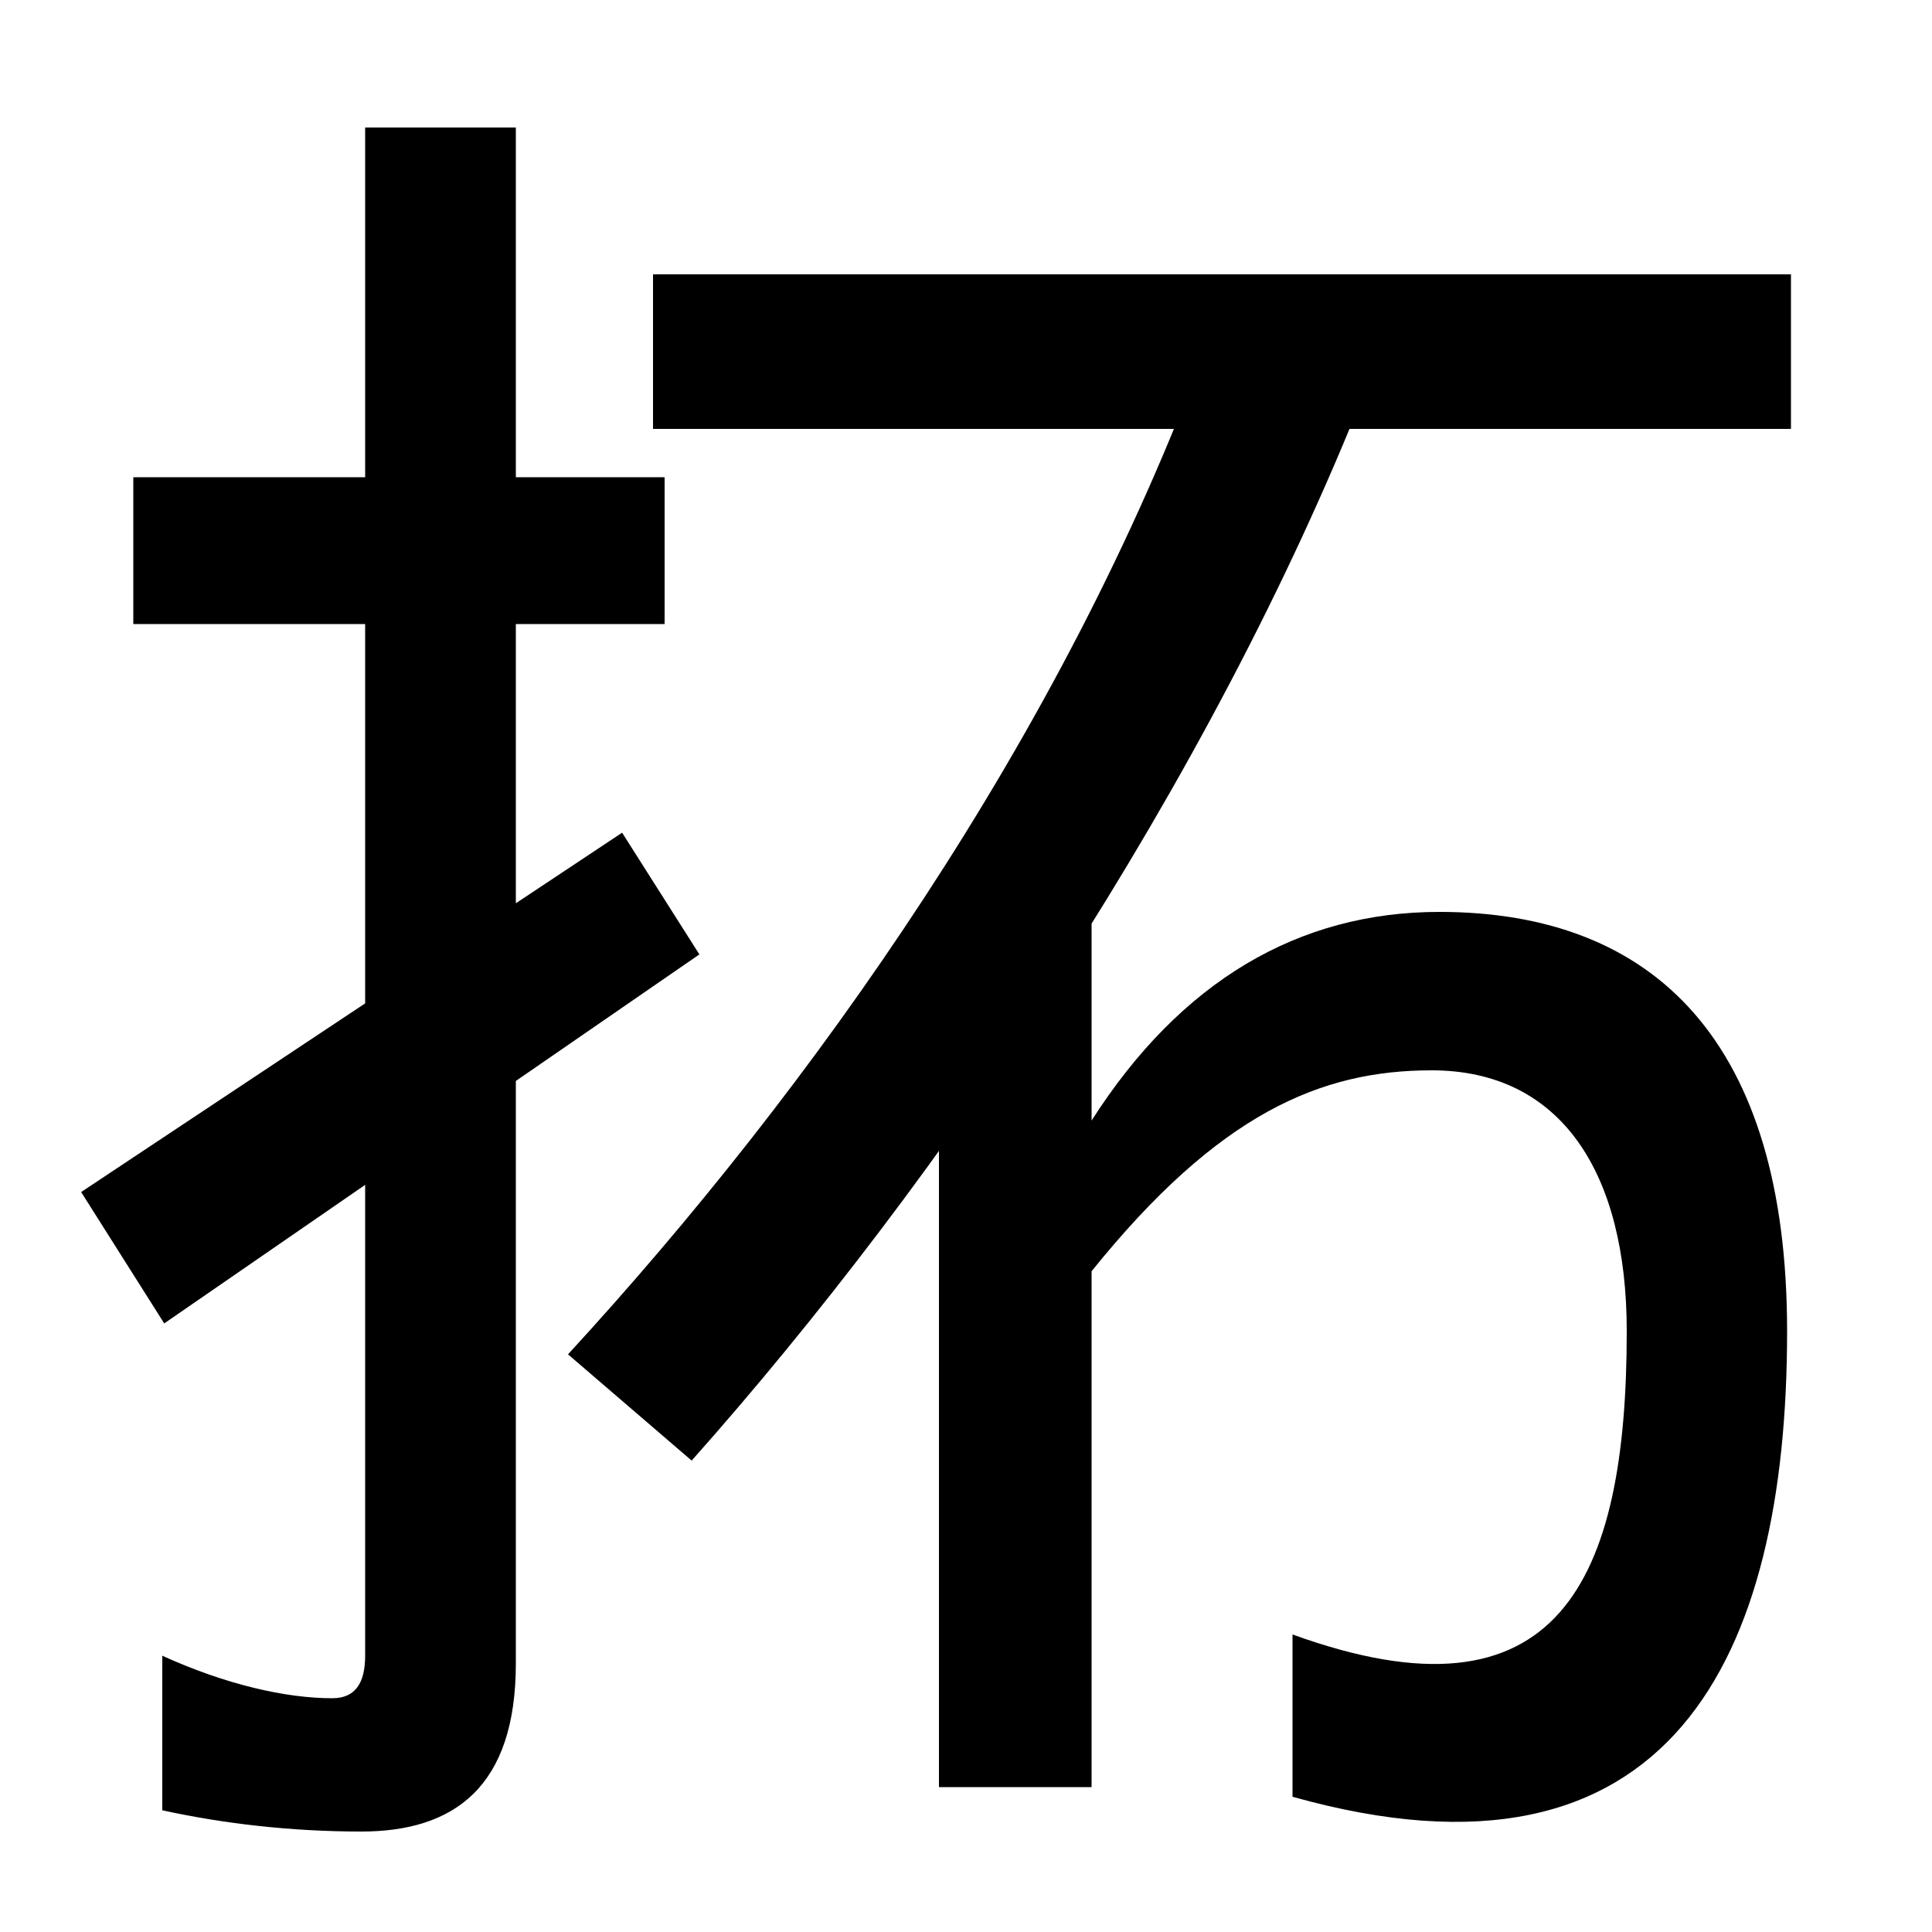
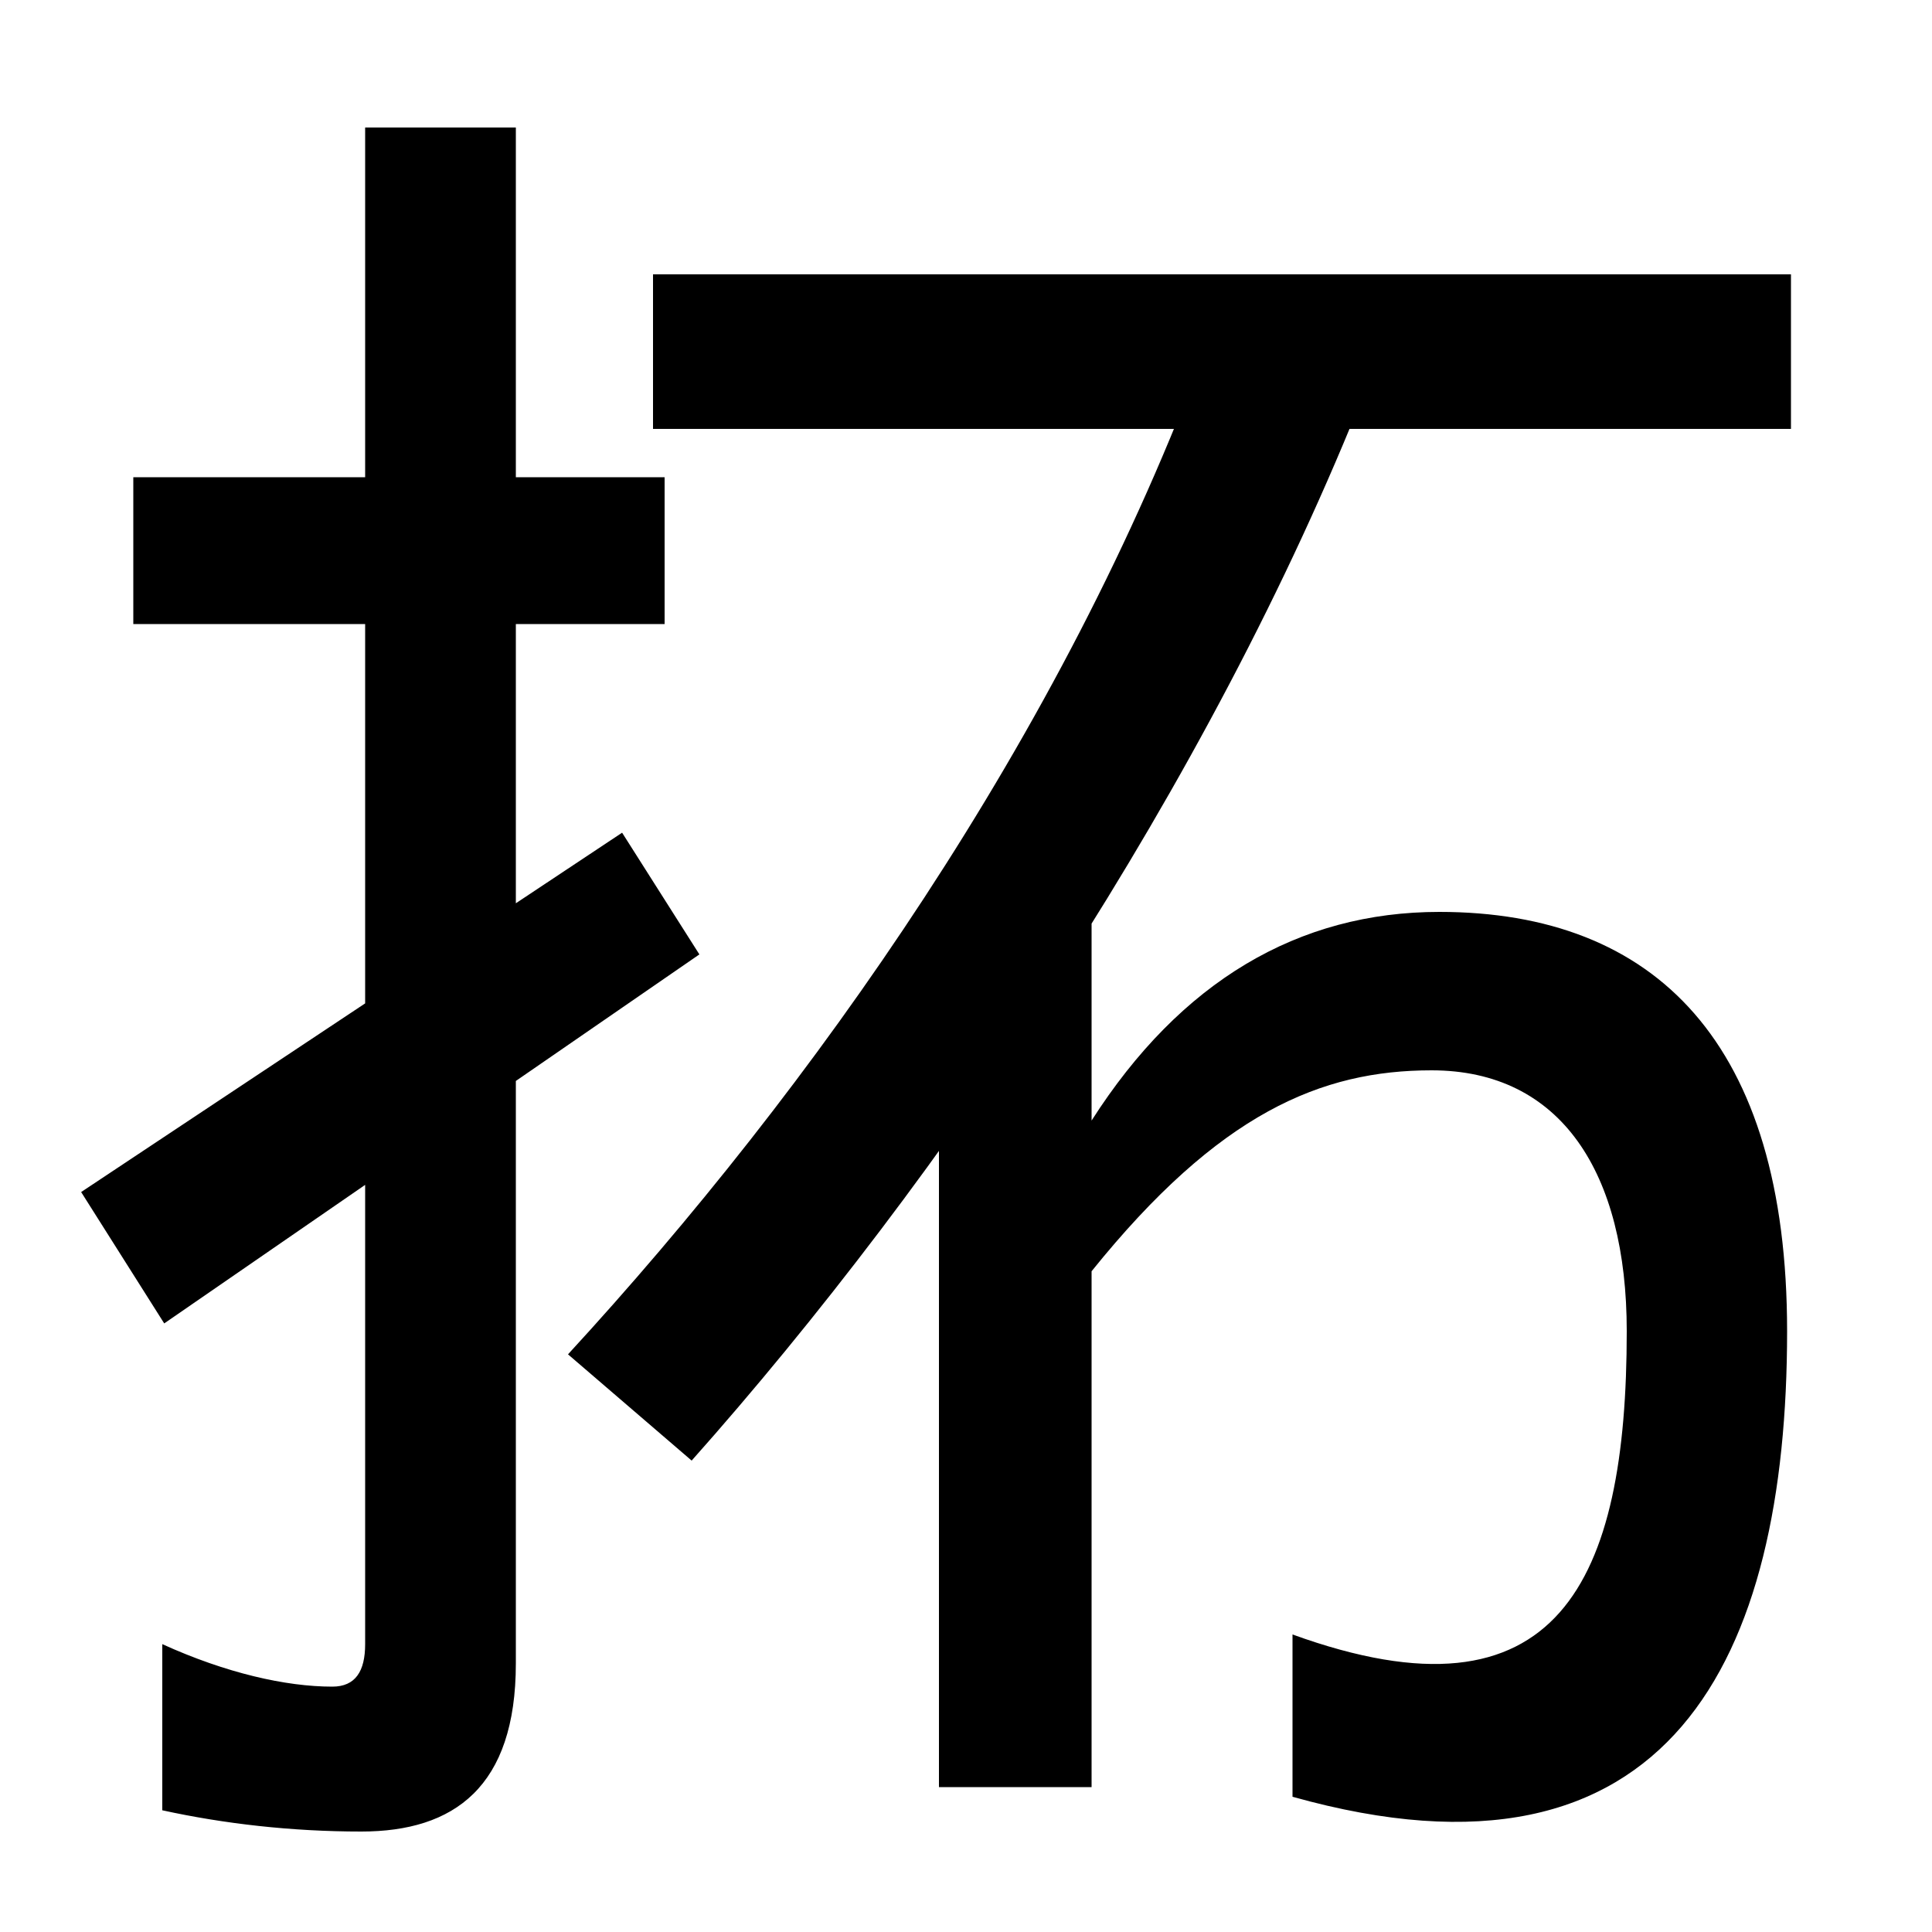
<svg xmlns="http://www.w3.org/2000/svg" width="1000" height="1000">
-   <path d="M187 -68C235 -68 267 -45 267 19V814H189V23C189 9 184 1 172 1C148 1 117 8 84 23V-57C116 -64 151 -68 187 -68ZM69 557H344V633H69ZM362 386 322 449 42 263 85 195ZM707 679 624 700C550 499 420 316 294 179L358 124C487 269 626 474 707 679ZM669 34V-50C865 -105 925 22 925 191C925 340 857 408 745 408C672 408 611 372 565 300V417H486V-45H565V222C631 304 684 326 741 326C808 326 842 273 842 191C842 62 807 -16 669 34ZM338 658H927V738H338Z" transform="translate(0, 880) scale(1,-1)" />
+   <path d="M187 -68C235 -68 267 -45 267 19V814H189V29C189 15 184 7 172 7C148 7 117 14 84 29V-57C116 -64 151 -68 187 -68ZM69 557H344V633H69ZM362 386 322 449 42 263 85 195ZM707 679 624 700C550 499 420 316 294 179L358 124C487 269 626 474 707 679ZM669 34V-50C865 -105 925 22 925 191C925 340 857 408 745 408C672 408 611 372 565 300V417H486V-45H565V222C631 304 684 326 741 326C808 326 842 273 842 191C842 62 807 -16 669 34ZM338 658H927V738H338Z" transform="translate(0, 880) scale(1,-1)" />
</svg>
